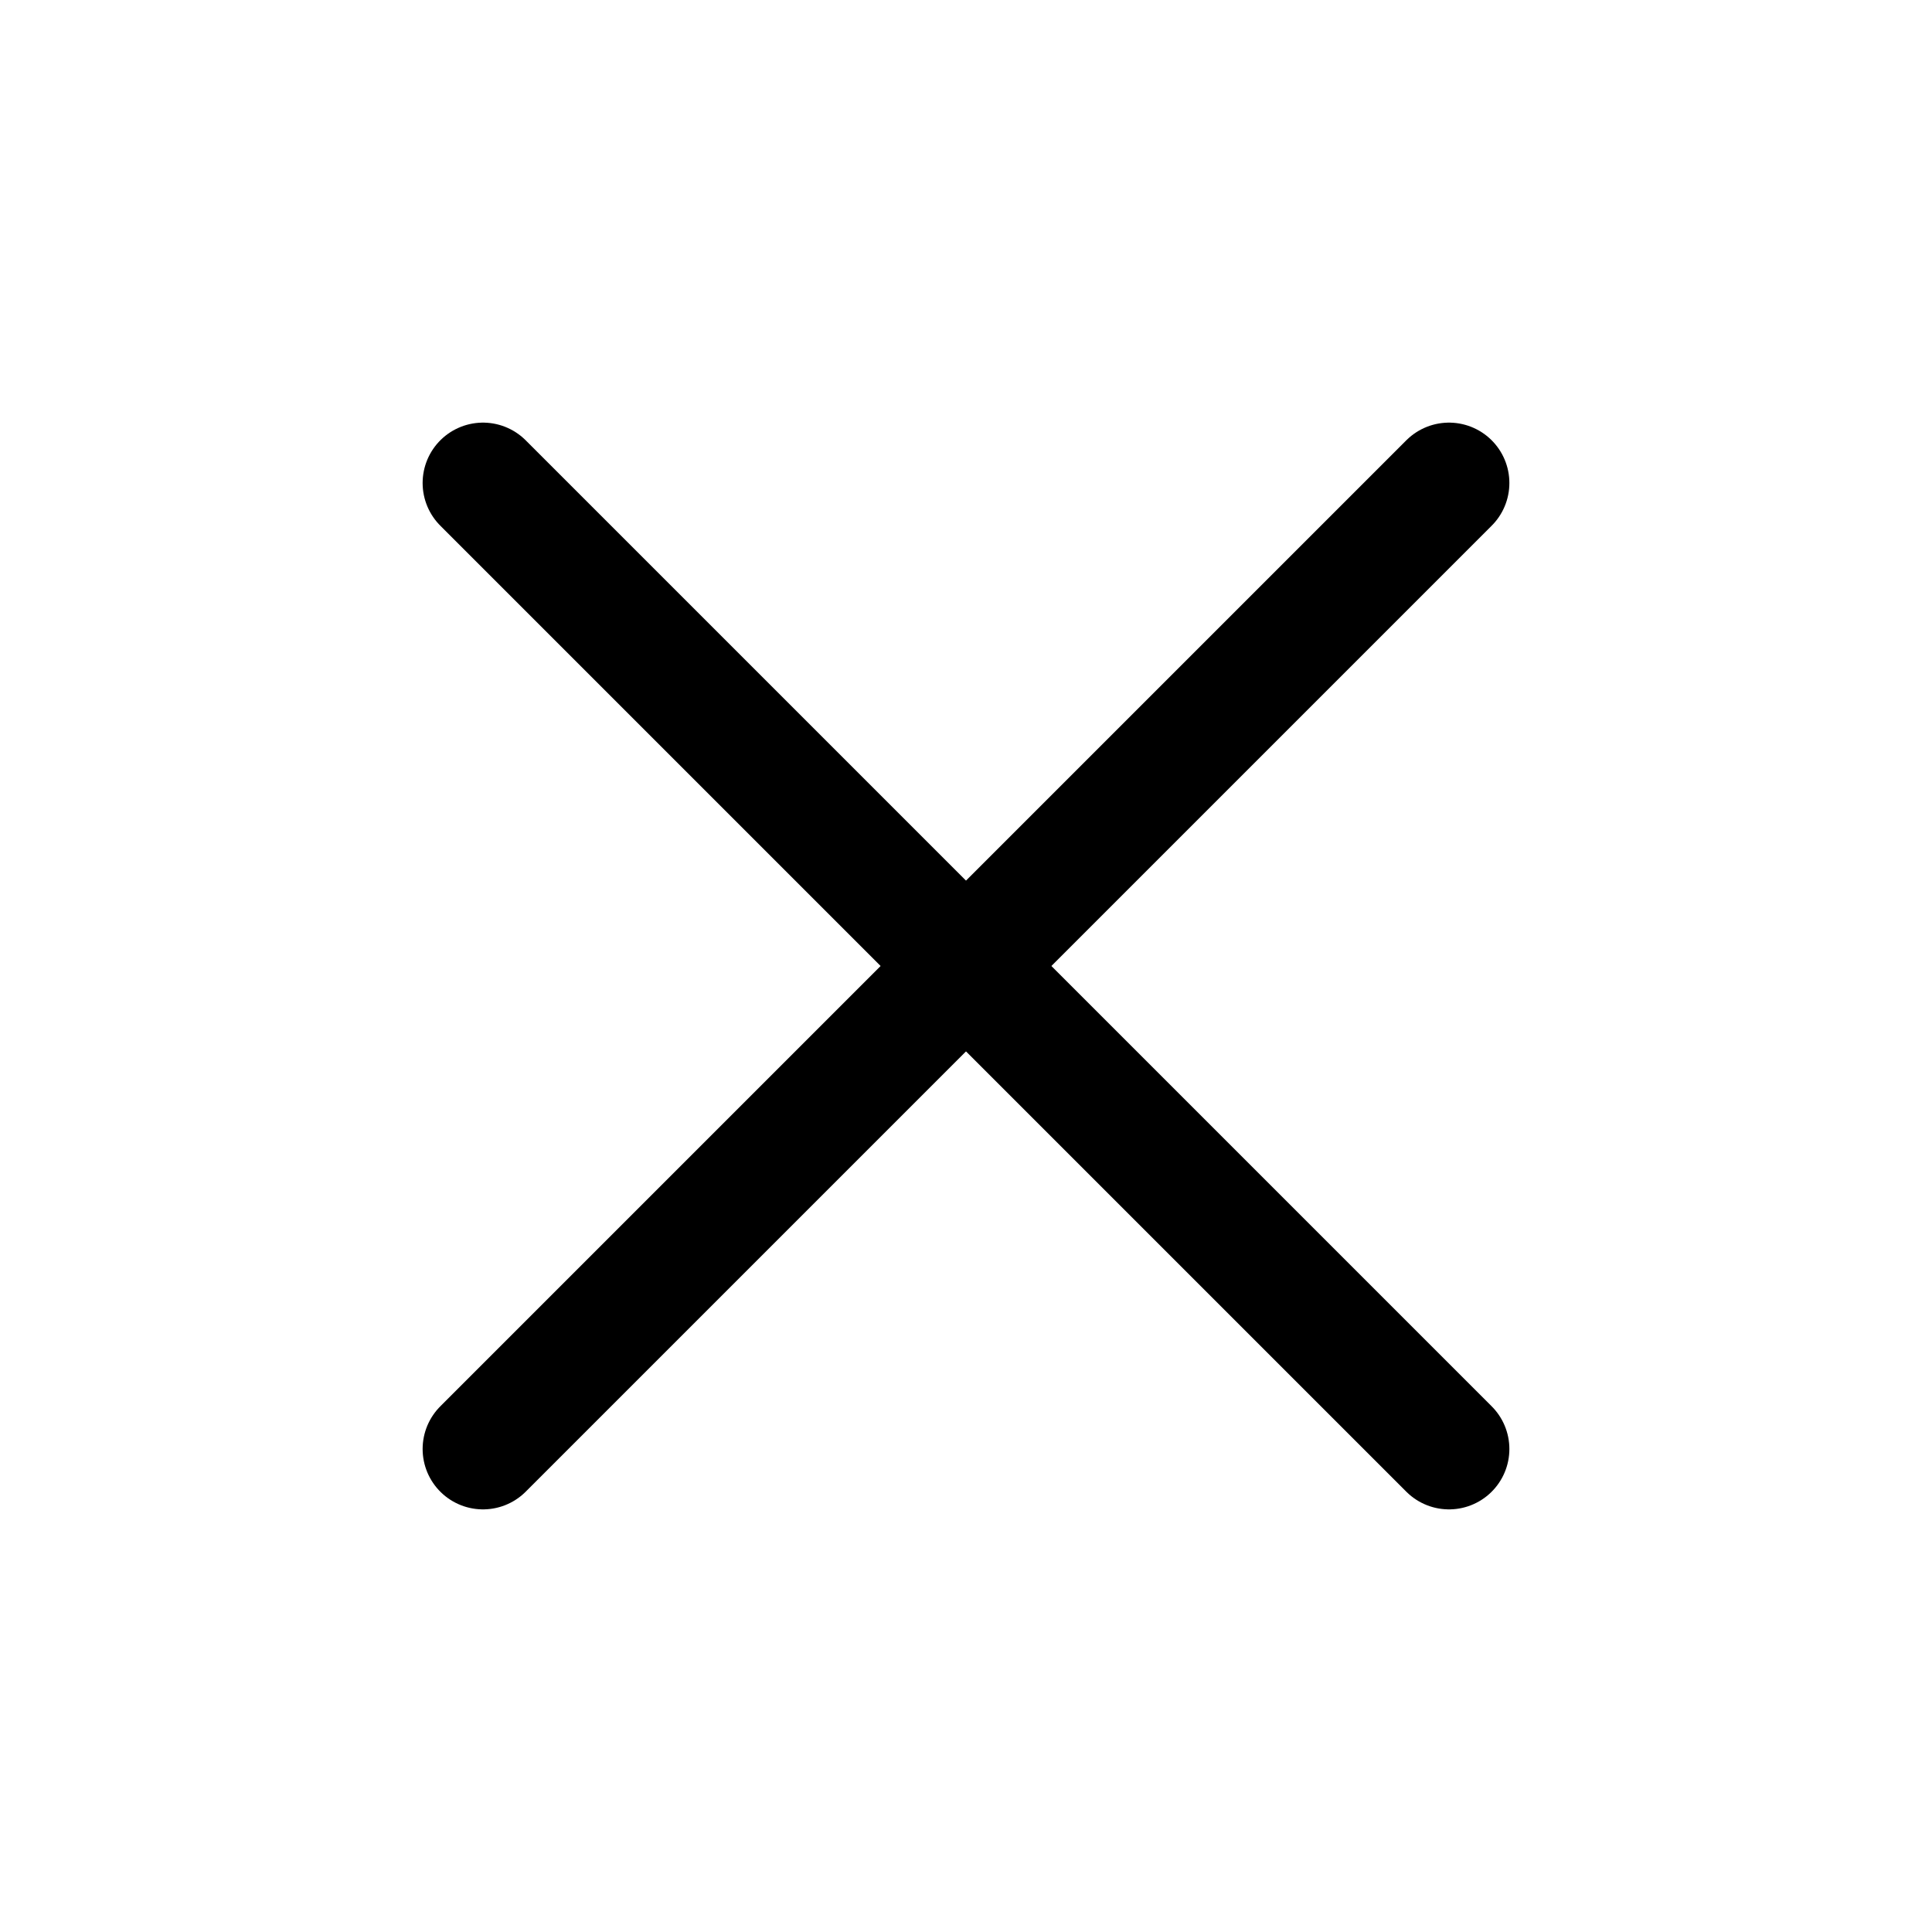
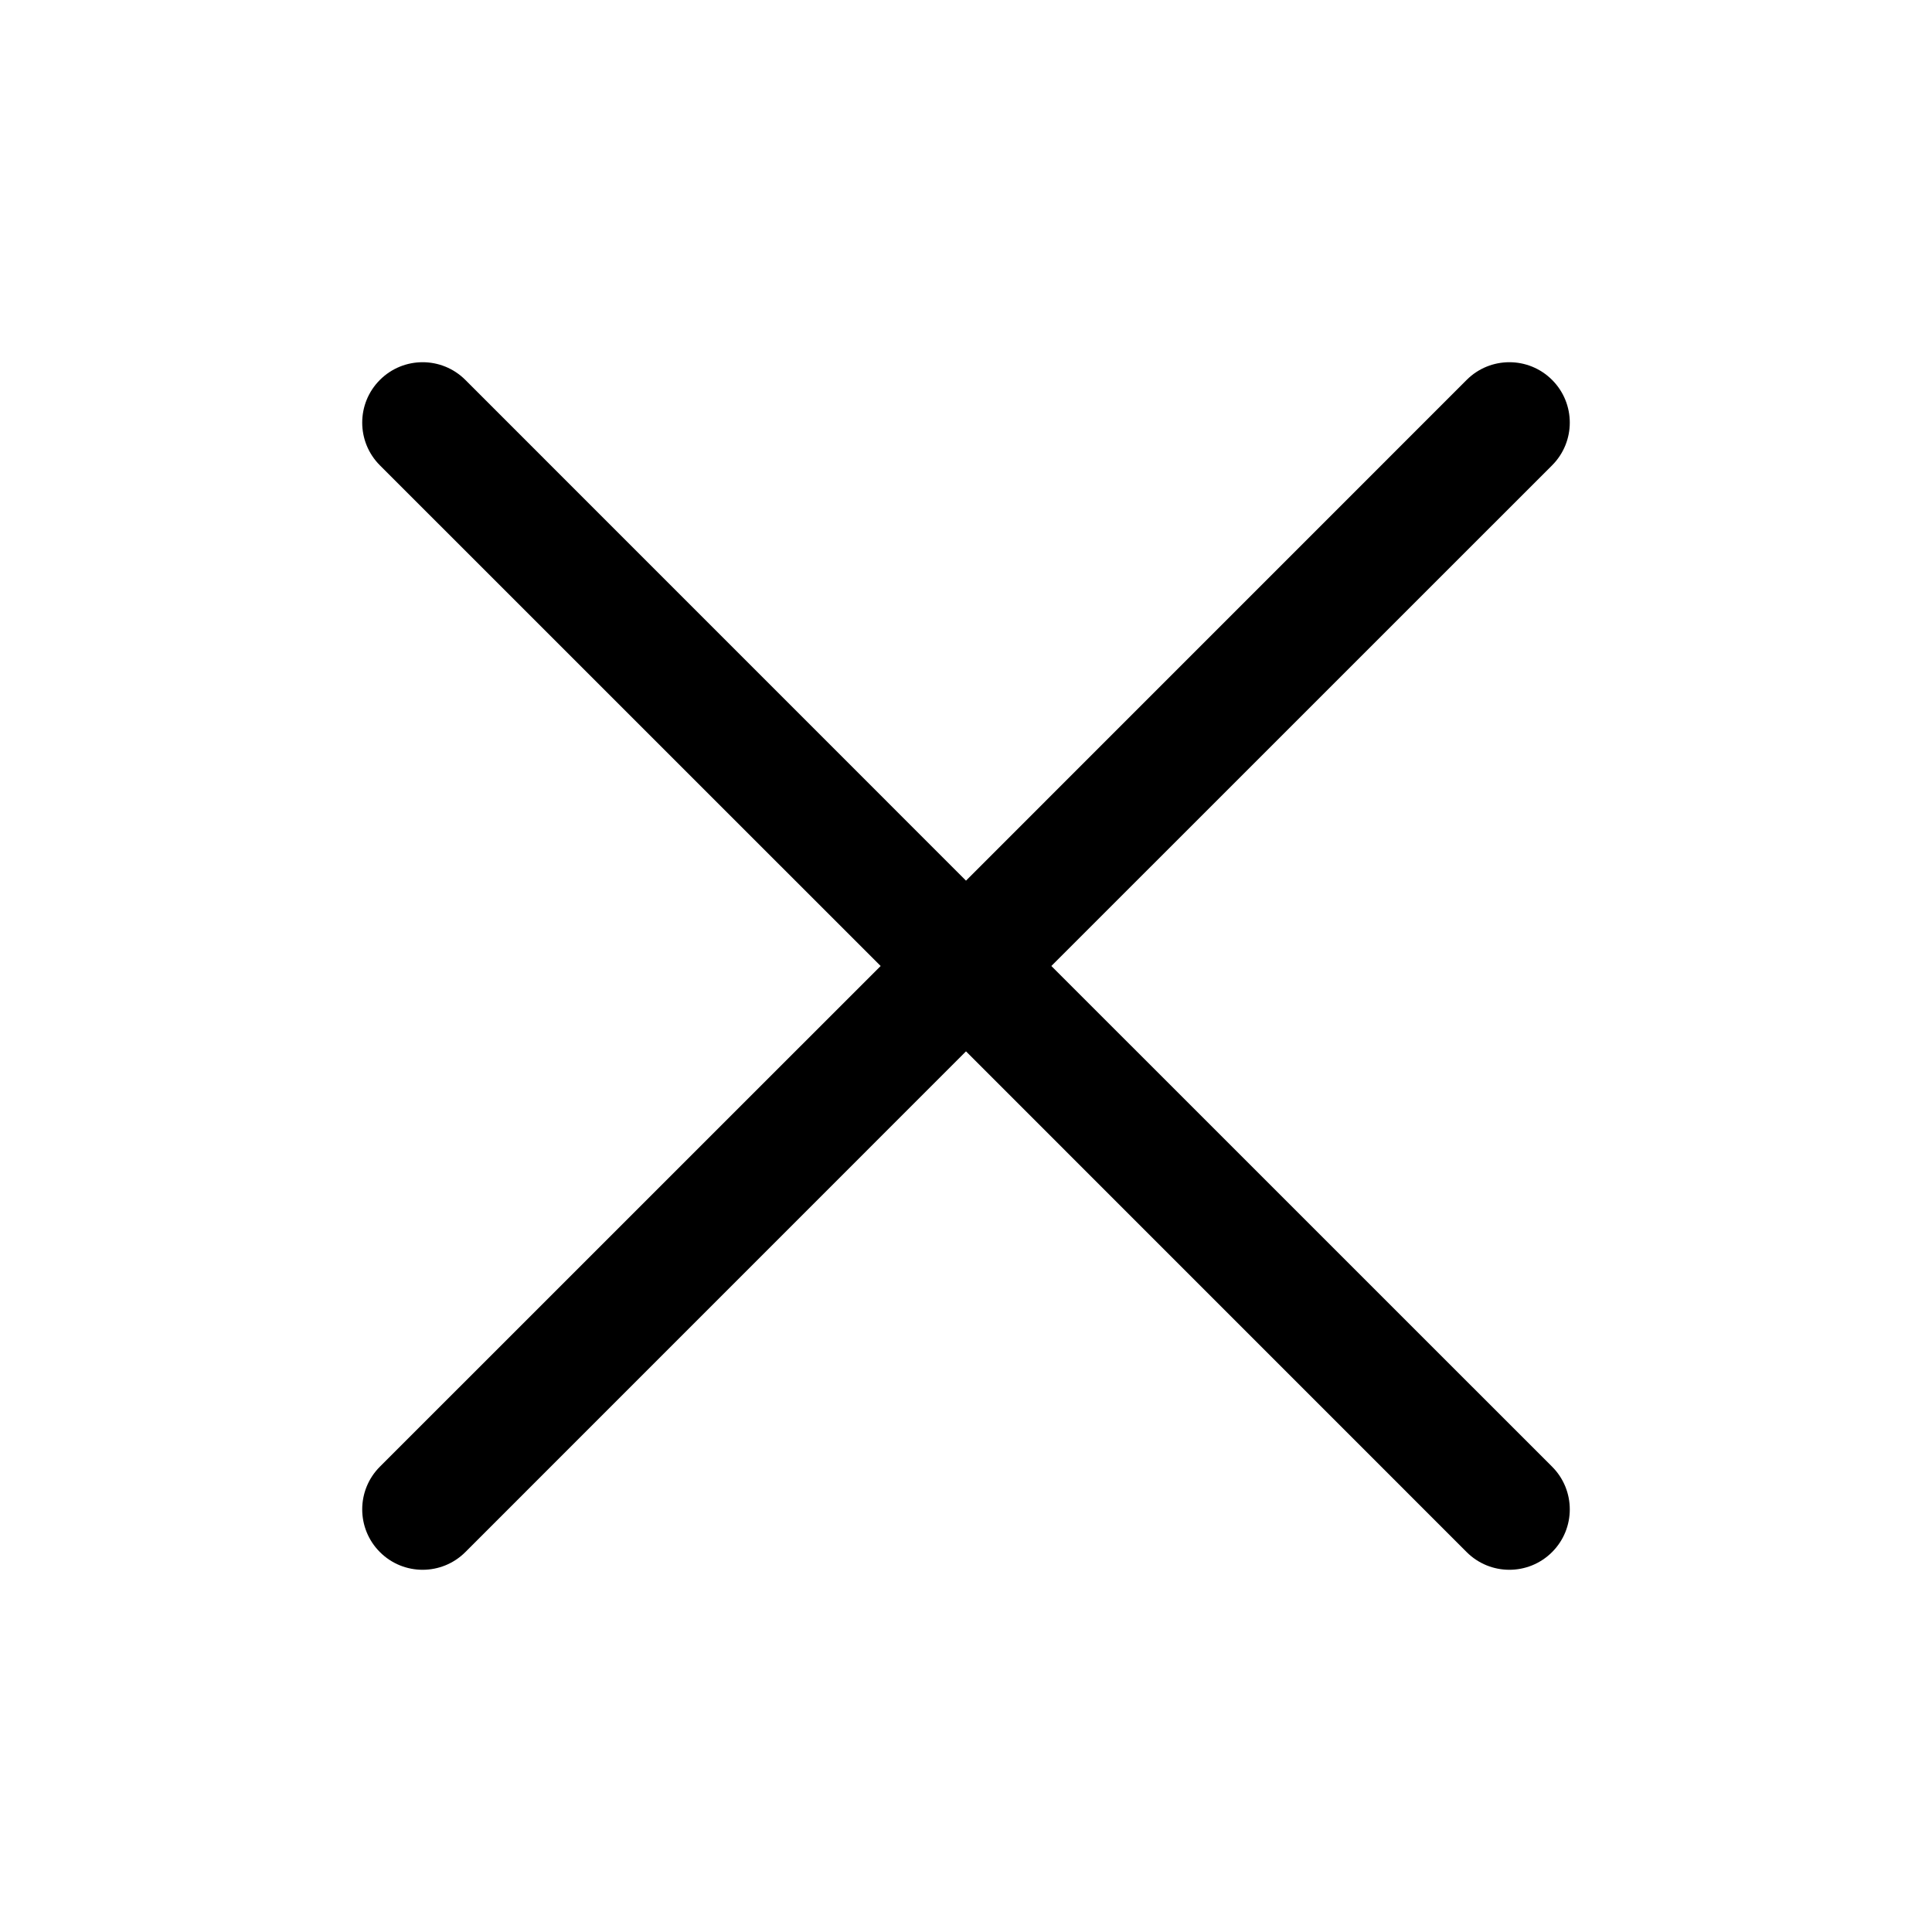
- <svg xmlns="http://www.w3.org/2000/svg" width="24" height="24" viewBox="0 0 24 24" fill="none" stroke="currentColor" stroke-width="1.5" stroke-linecap="round" stroke-linejoin="round" class="lucide lucide-x">
-   <path d="M18 6 6 18" />
-   <path d="m6 6 12 12" />
+ <svg xmlns="http://www.w3.org/2000/svg" width="32" height="32" fill="#000000" viewBox="0 0 256 256">
+   <path d="M205.66,194.34a8,8,0,0,1-11.32,11.32L128,139.31,61.66,205.66a8,8,0,0,1-11.32-11.32L116.69,128,50.34,61.66A8,8,0,0,1,61.66,50.34L128,116.69l66.34-66.35a8,8,0,0,1,11.32,11.32L139.31,128Z" />
</svg>
